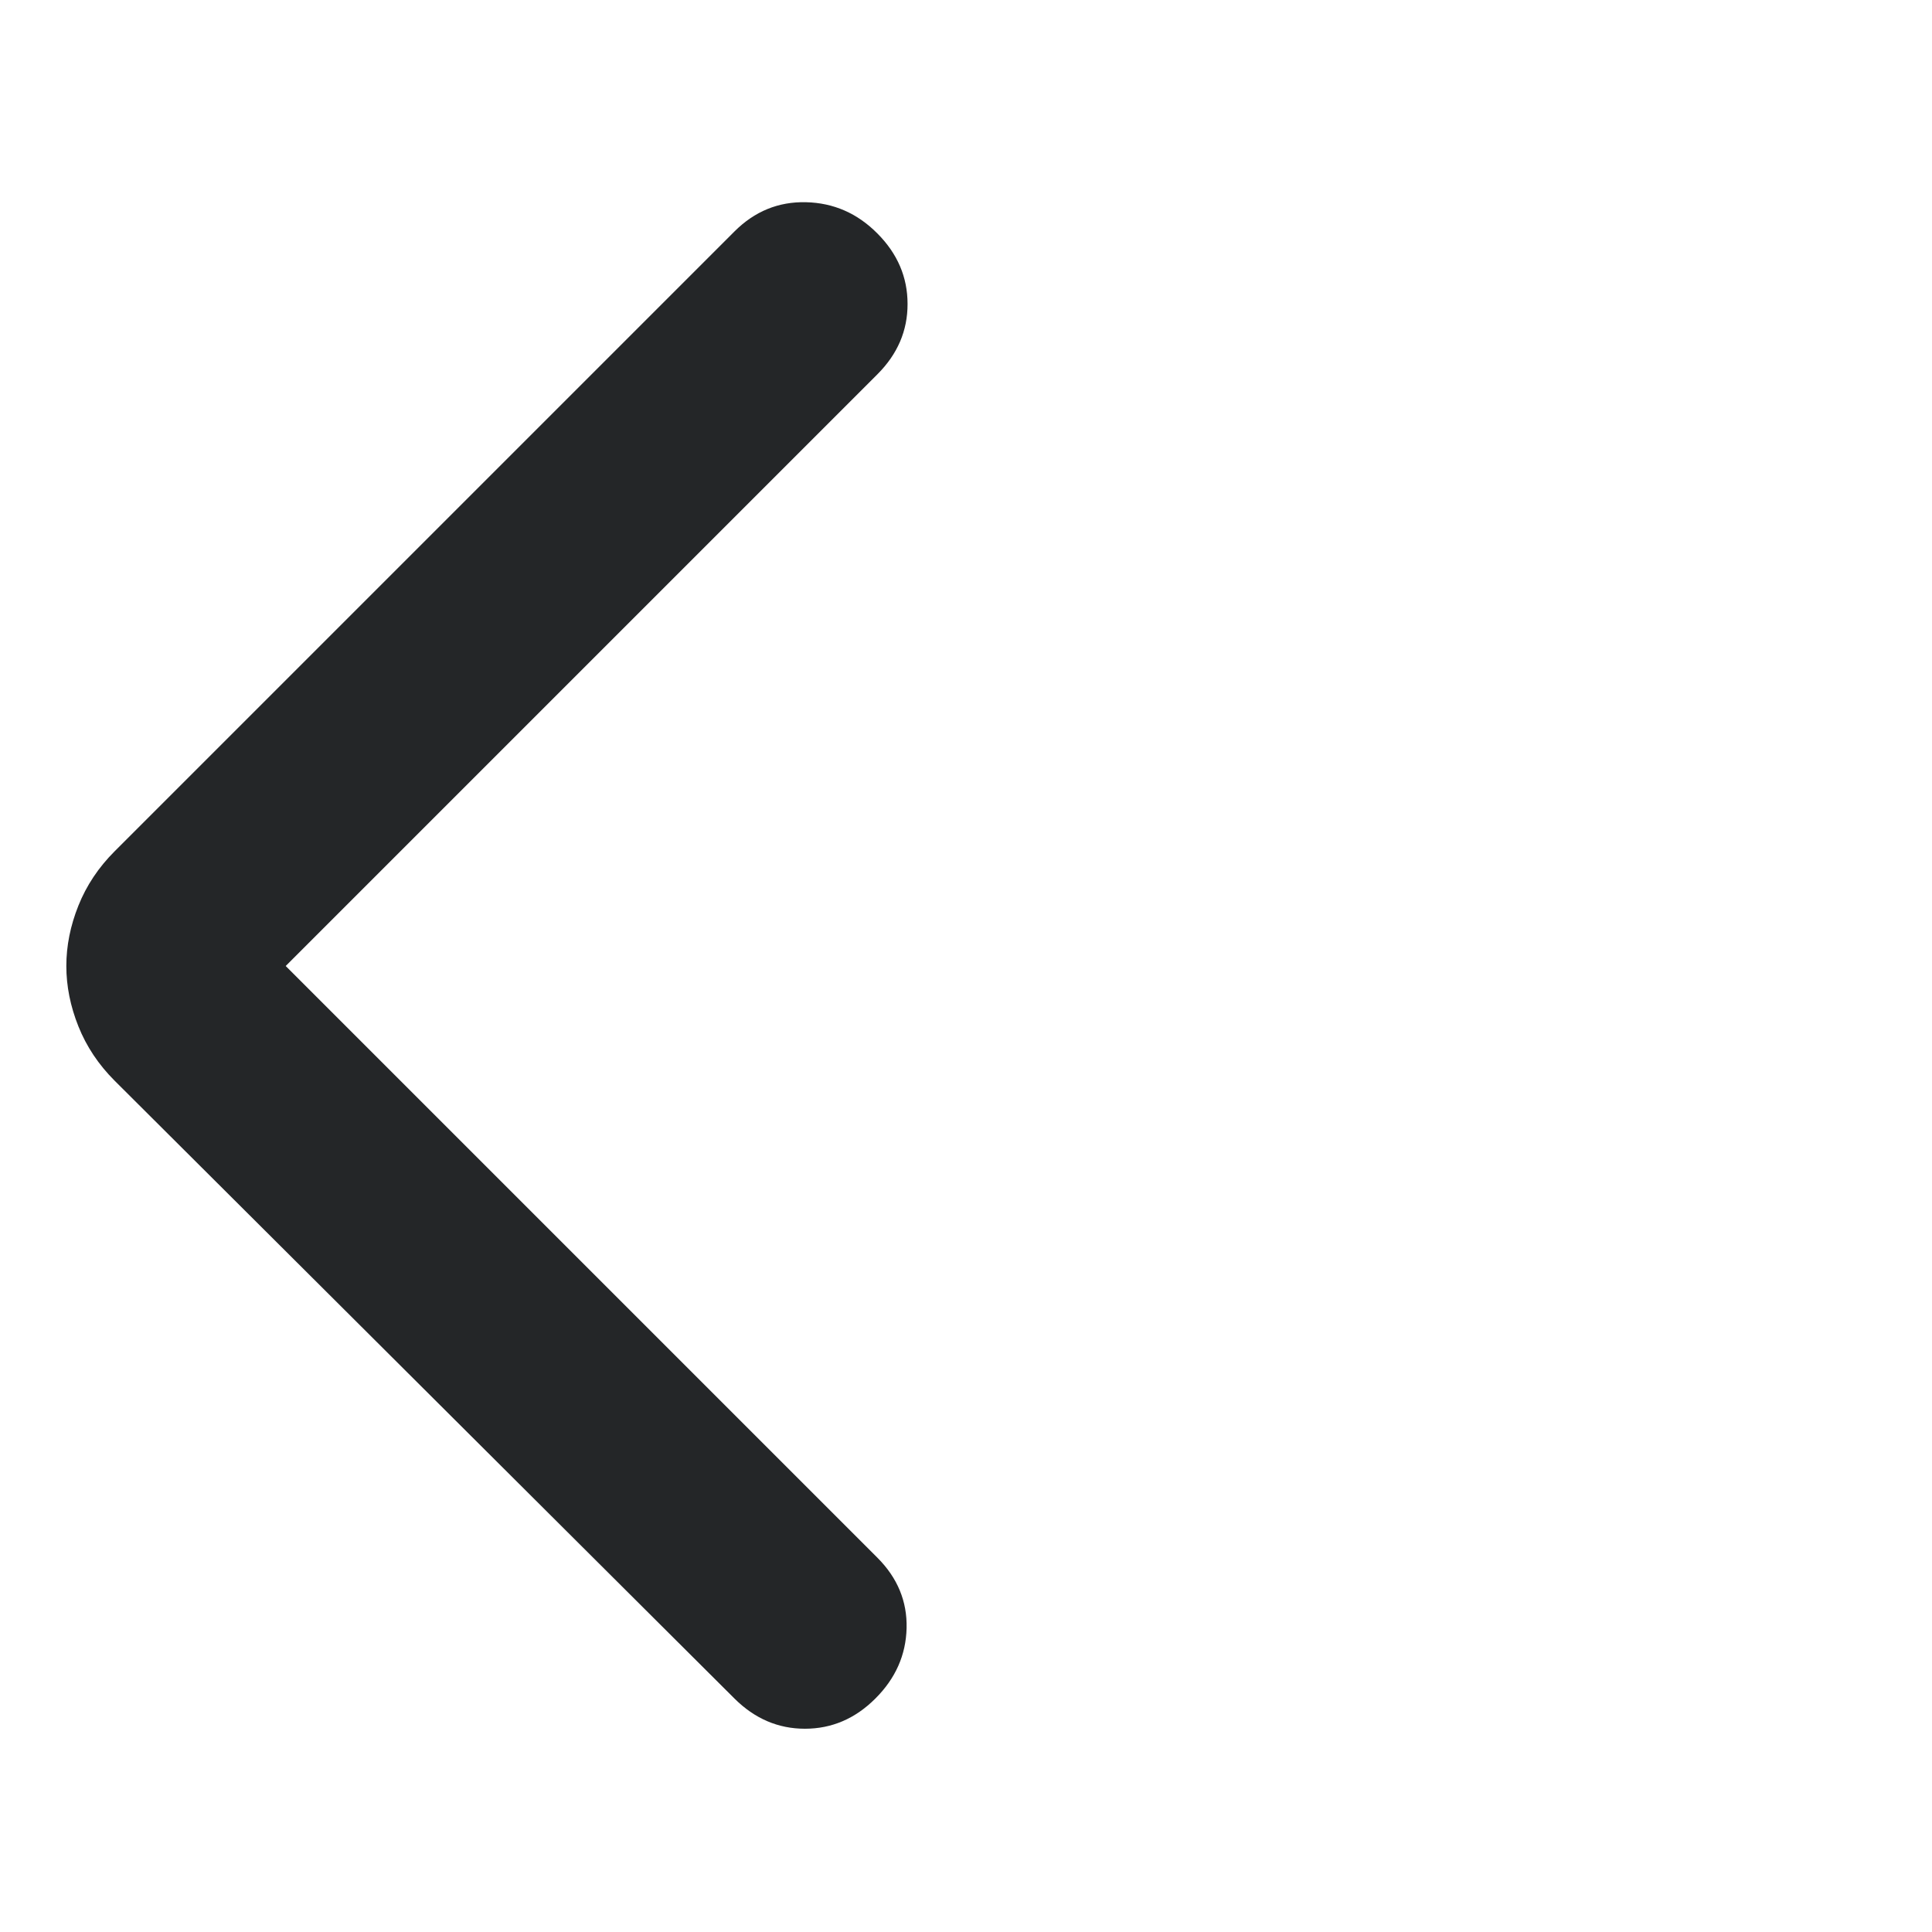
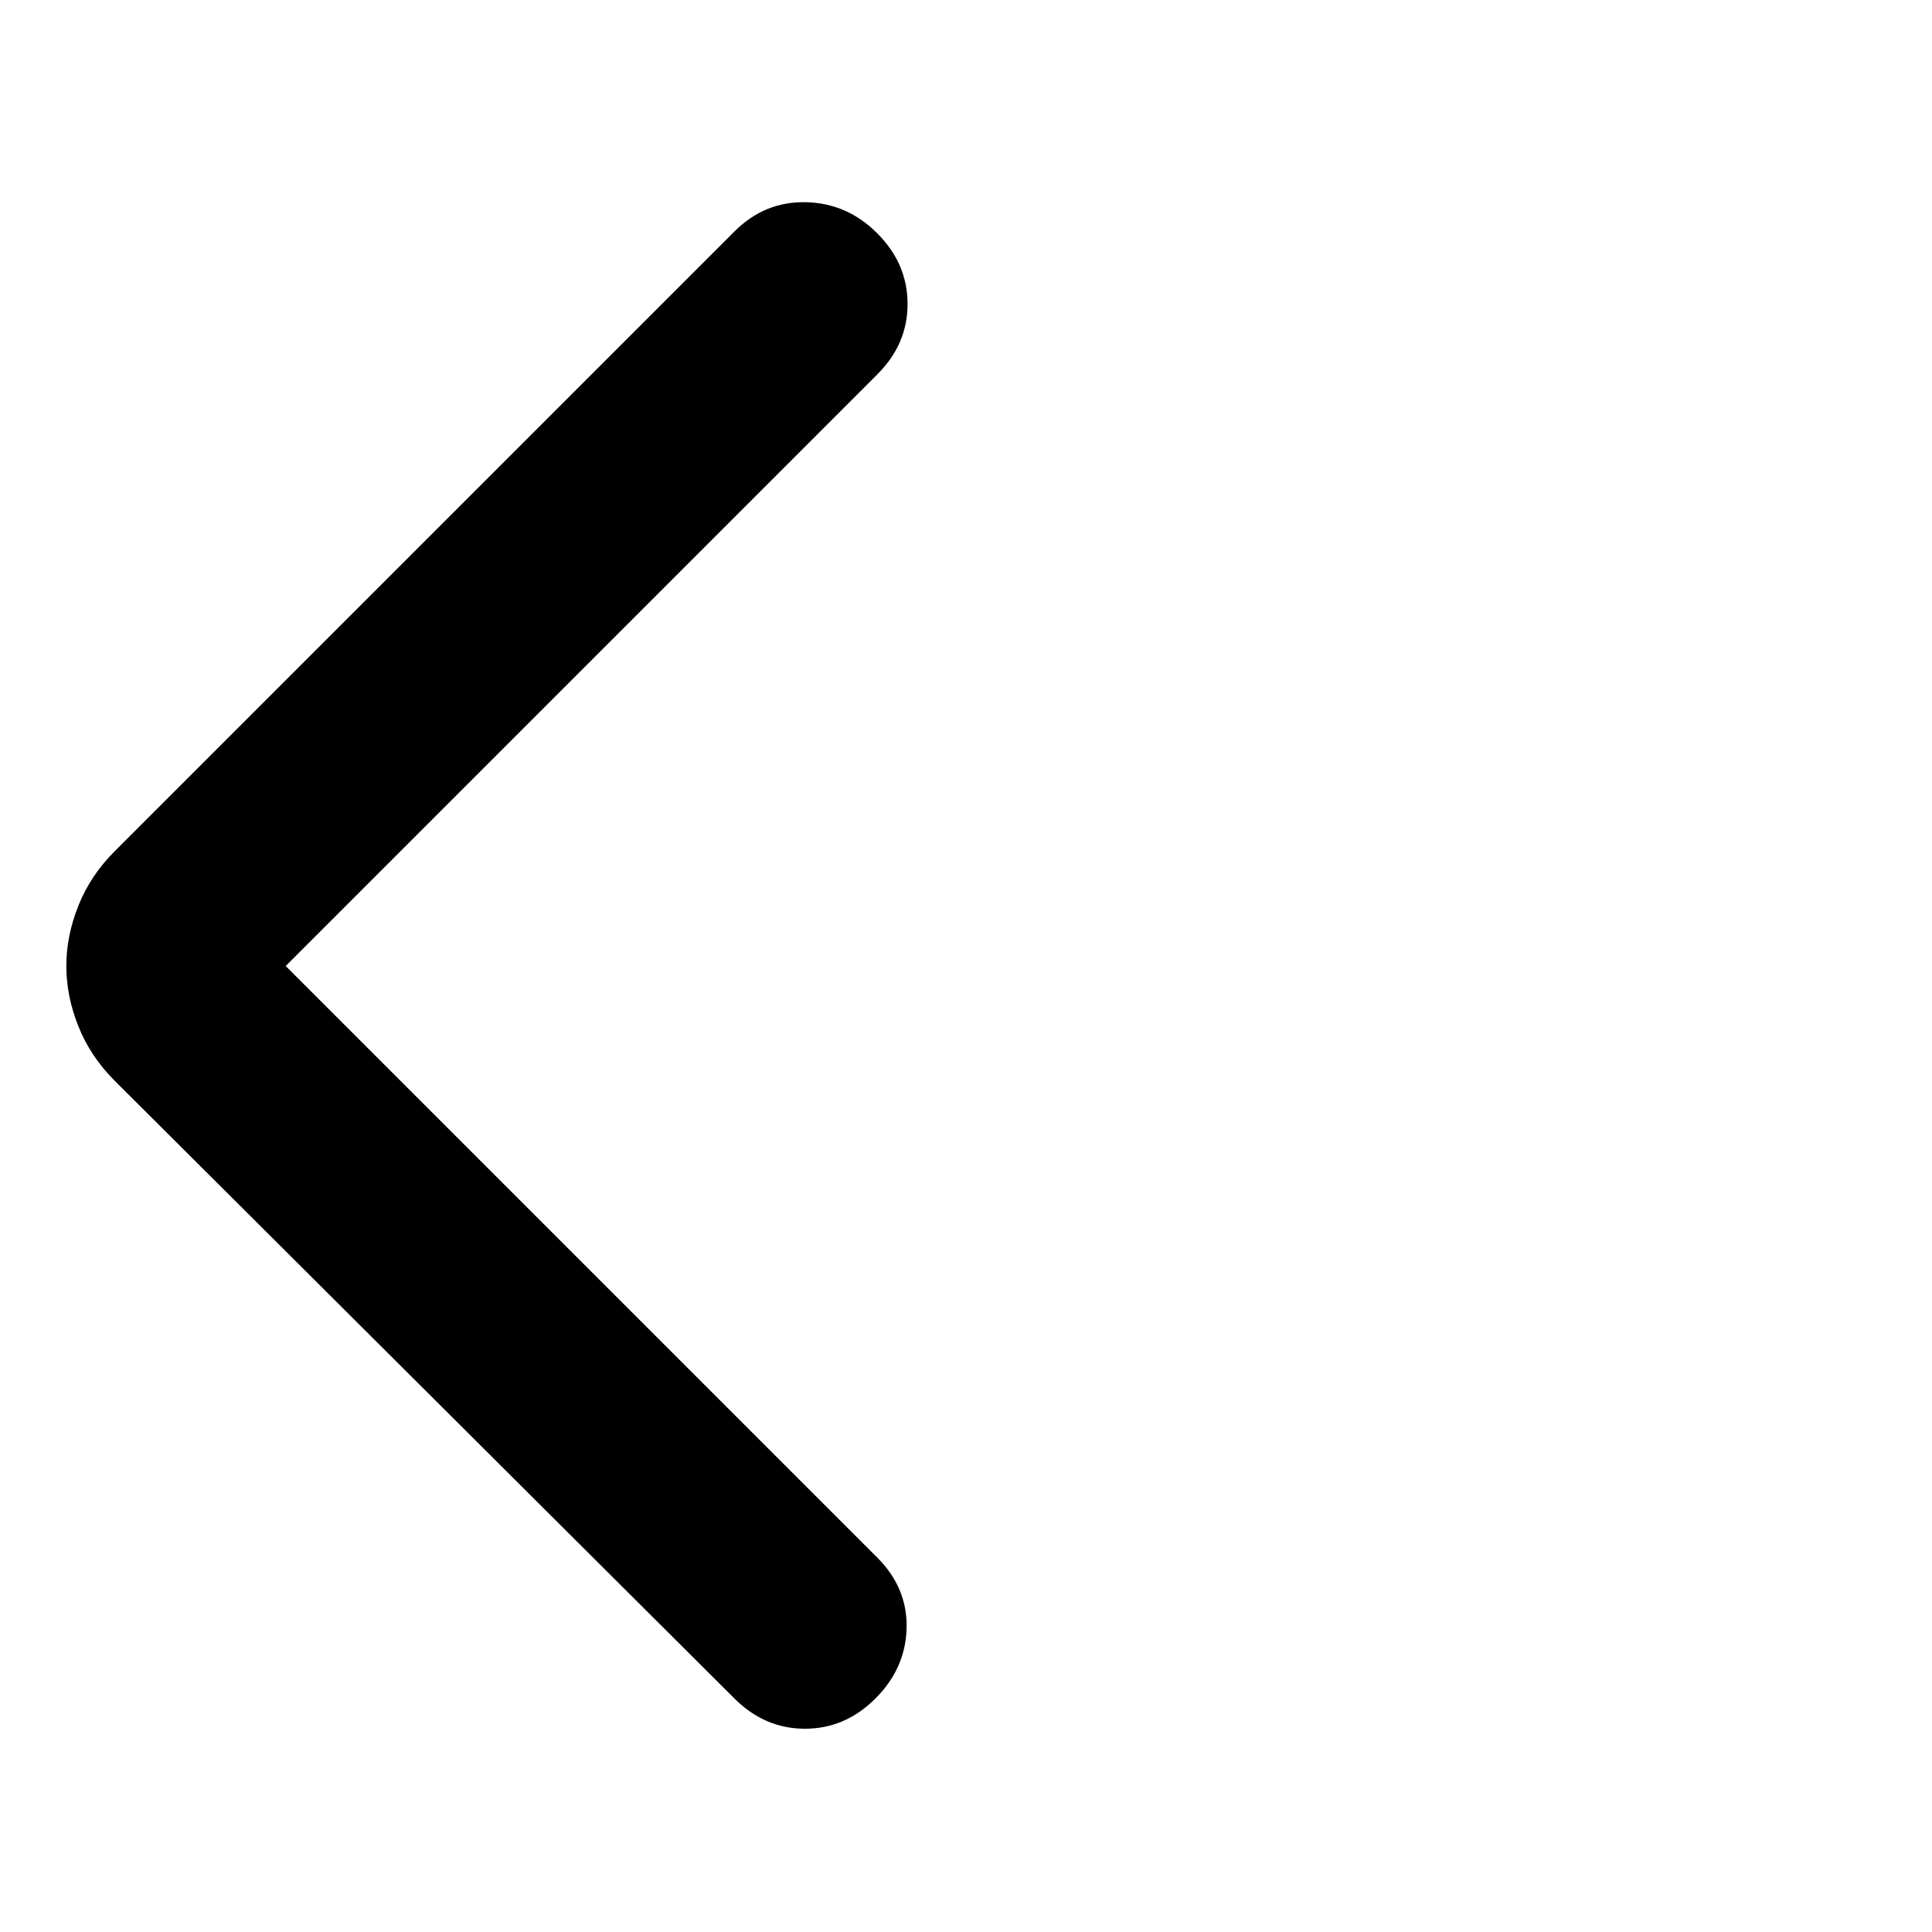
<svg xmlns="http://www.w3.org/2000/svg" width="auto" height="auto" viewBox="0 0 24 24" fill="none">
-   <path d="M3.549 12L10.899 19.35C11.149 19.6 11.27 19.892 11.262 20.225C11.254 20.558 11.125 20.85 10.874 21.1C10.624 21.35 10.332 21.475 9.999 21.475C9.667 21.475 9.375 21.35 9.124 21.1L1.424 13.425C1.224 13.225 1.074 13 0.974 12.75C0.874 12.5 0.824 12.25 0.824 12C0.824 11.75 0.874 11.5 0.974 11.25C1.074 11 1.224 10.775 1.424 10.575L9.124 2.875C9.374 2.625 9.67 2.504 10.012 2.512C10.354 2.52 10.65 2.649 10.899 2.9C11.149 3.151 11.274 3.442 11.274 3.775C11.275 4.108 11.15 4.399 10.899 4.65L3.549 12Z" fill="#242628" />
+   <path d="M3.549 12L10.899 19.35C11.149 19.6 11.27 19.892 11.262 20.225C11.254 20.558 11.125 20.85 10.874 21.1C10.624 21.35 10.332 21.475 9.999 21.475C9.667 21.475 9.375 21.35 9.124 21.1L1.424 13.425C1.224 13.225 1.074 13 0.974 12.75C0.874 12.5 0.824 12.25 0.824 12C0.824 11.75 0.874 11.5 0.974 11.25C1.074 11 1.224 10.775 1.424 10.575L9.124 2.875C9.374 2.625 9.67 2.504 10.012 2.512C10.354 2.52 10.65 2.649 10.899 2.9C11.149 3.151 11.274 3.442 11.274 3.775C11.275 4.108 11.15 4.399 10.899 4.65L3.549 12Z" fill="currentColor" />
</svg>
